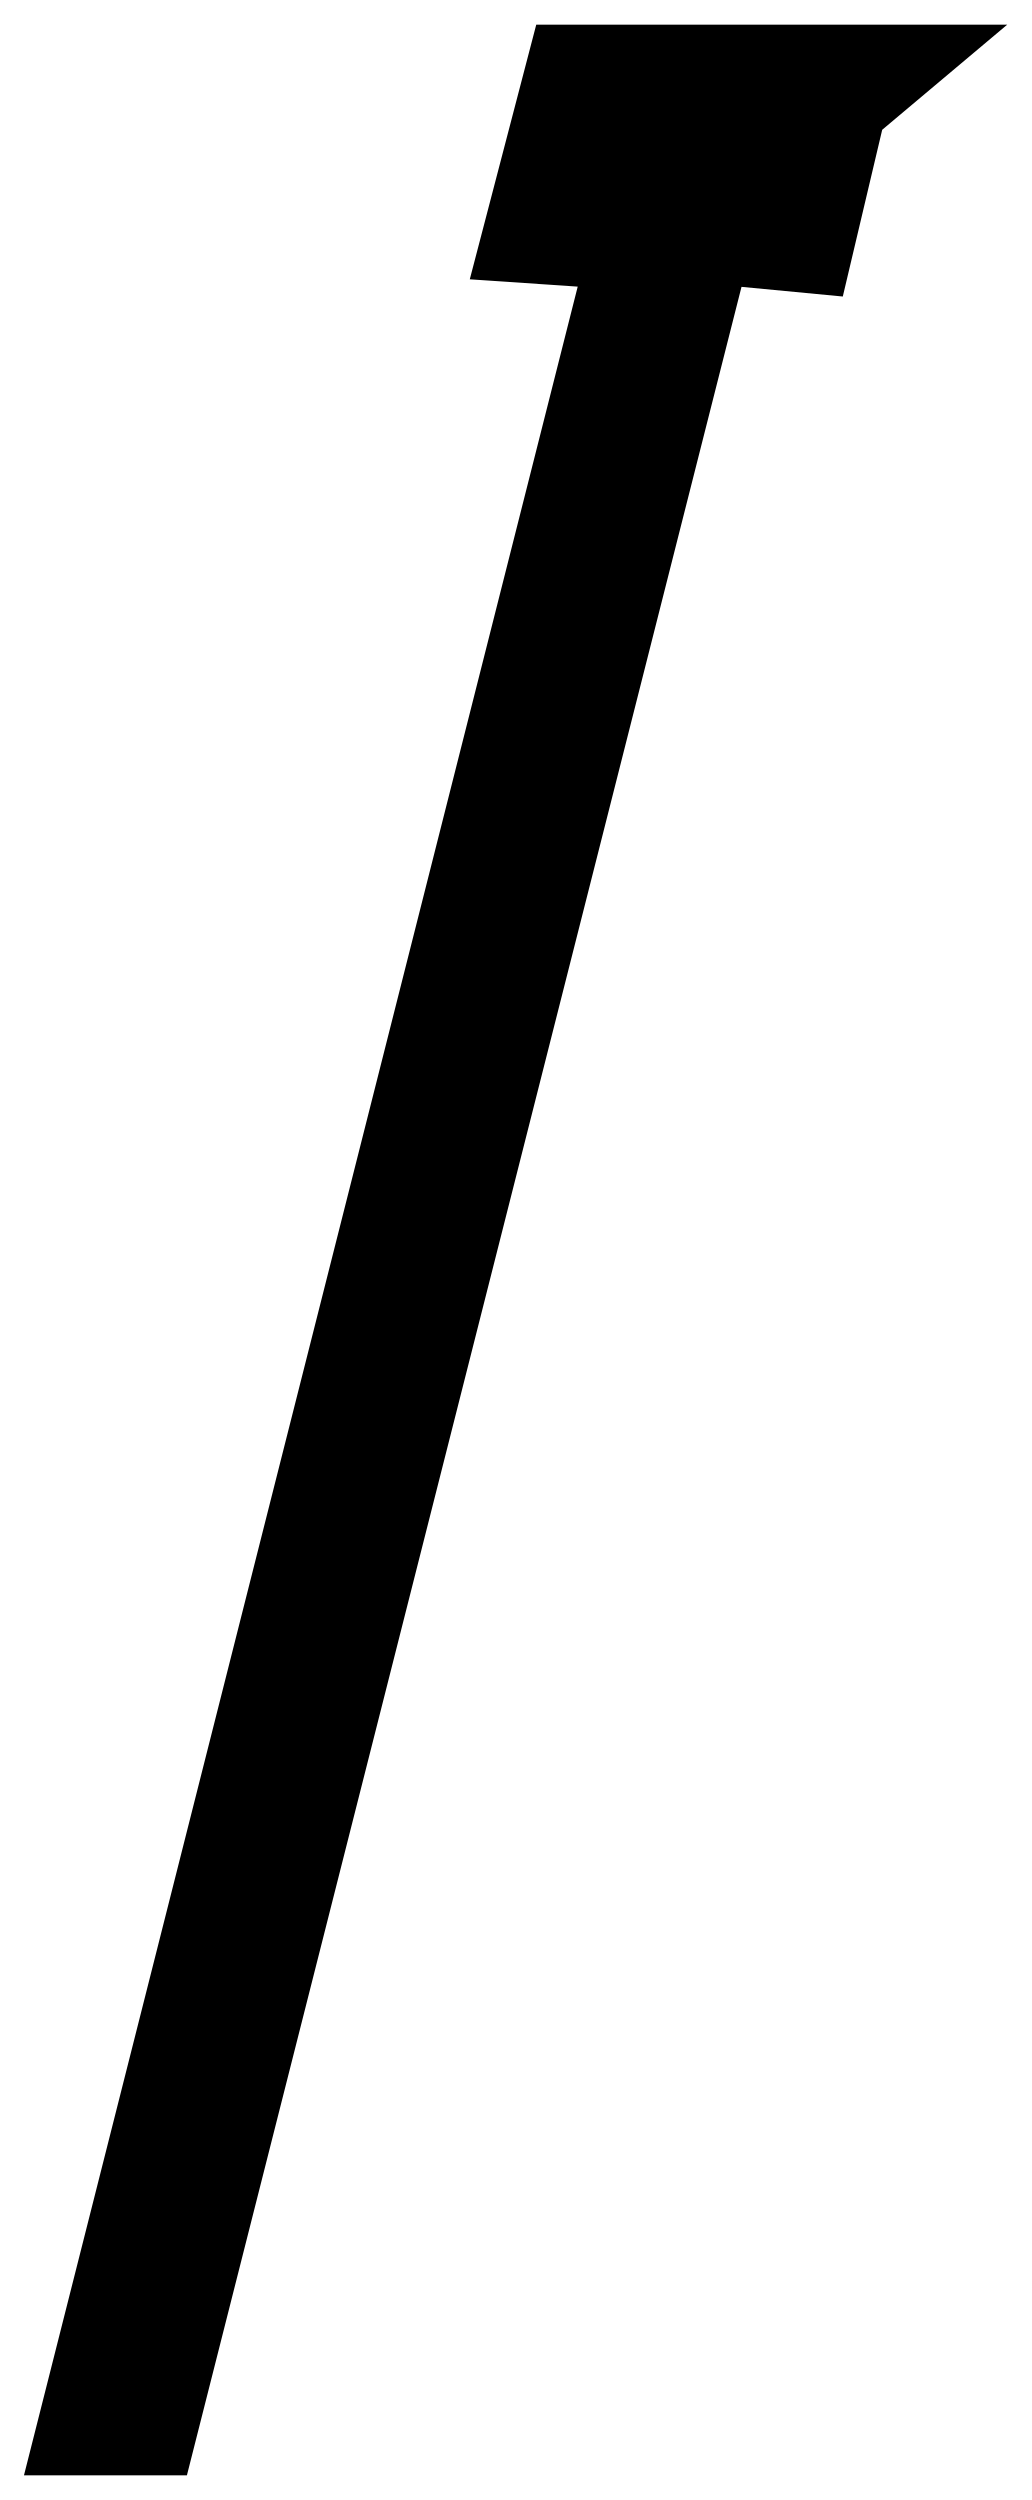
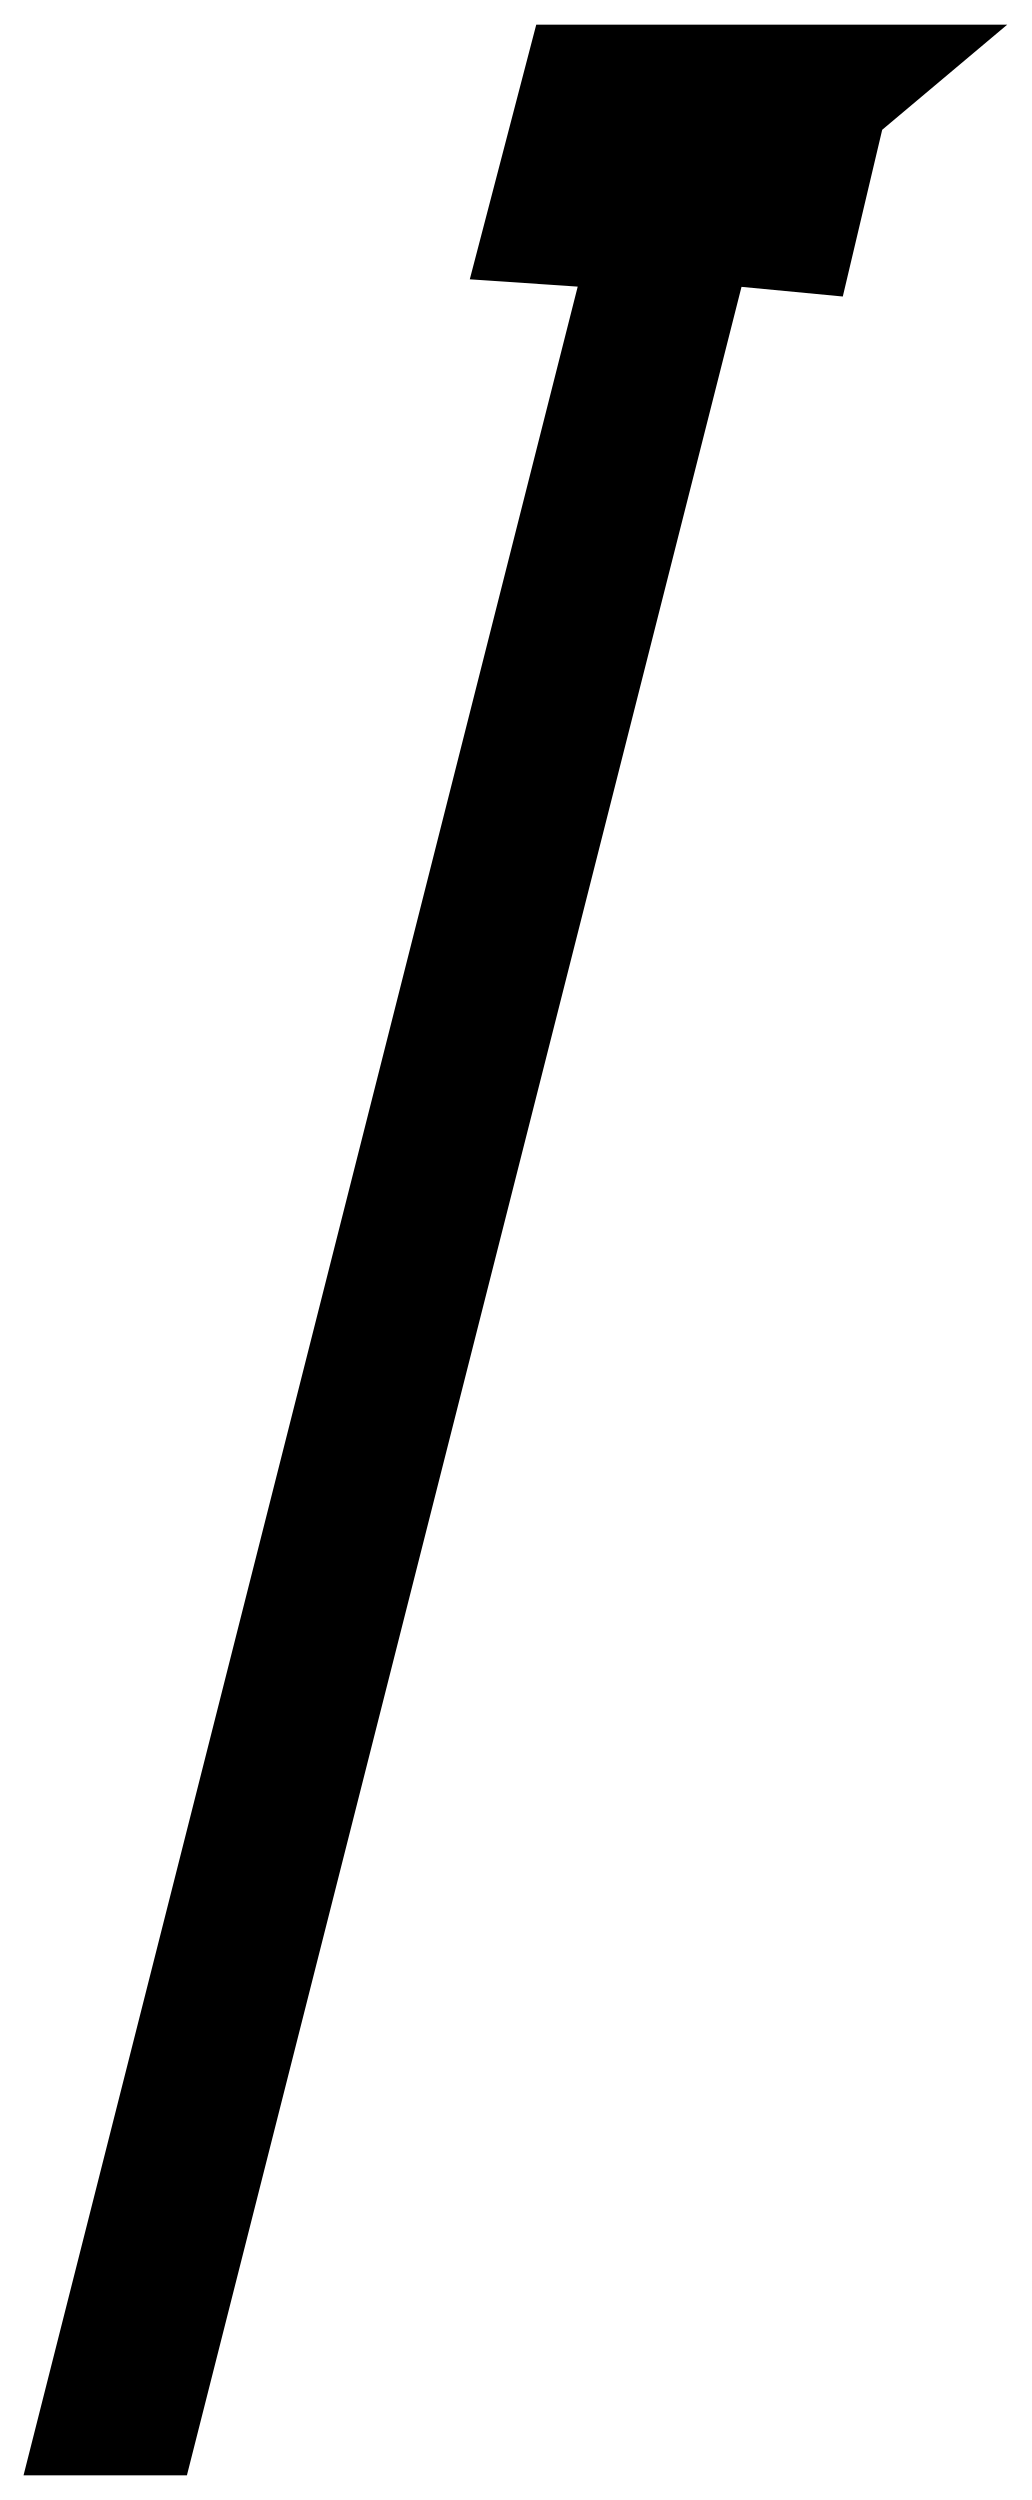
<svg xmlns="http://www.w3.org/2000/svg" viewBox="133.222 30.047 21.462 52.001" width="8.25mm" height="20.00mm">
-   <path d="m 144.382,30.547 h 9.801 l -2.601,2.187 -0.82,3.47 -2.108,-0.201 -11.542,45.545 h -3.391 L 145.245,35.998 142.999,35.846 Z" fill="black" />
+   <path d="m 144.382,30.547 h 9.801 l -2.601,2.187 -0.82,3.47 -2.108,-0.201 -11.542,45.545 h -3.4 L 145.245,35.998 142.999,35.846 Z" fill="black" />
</svg>
